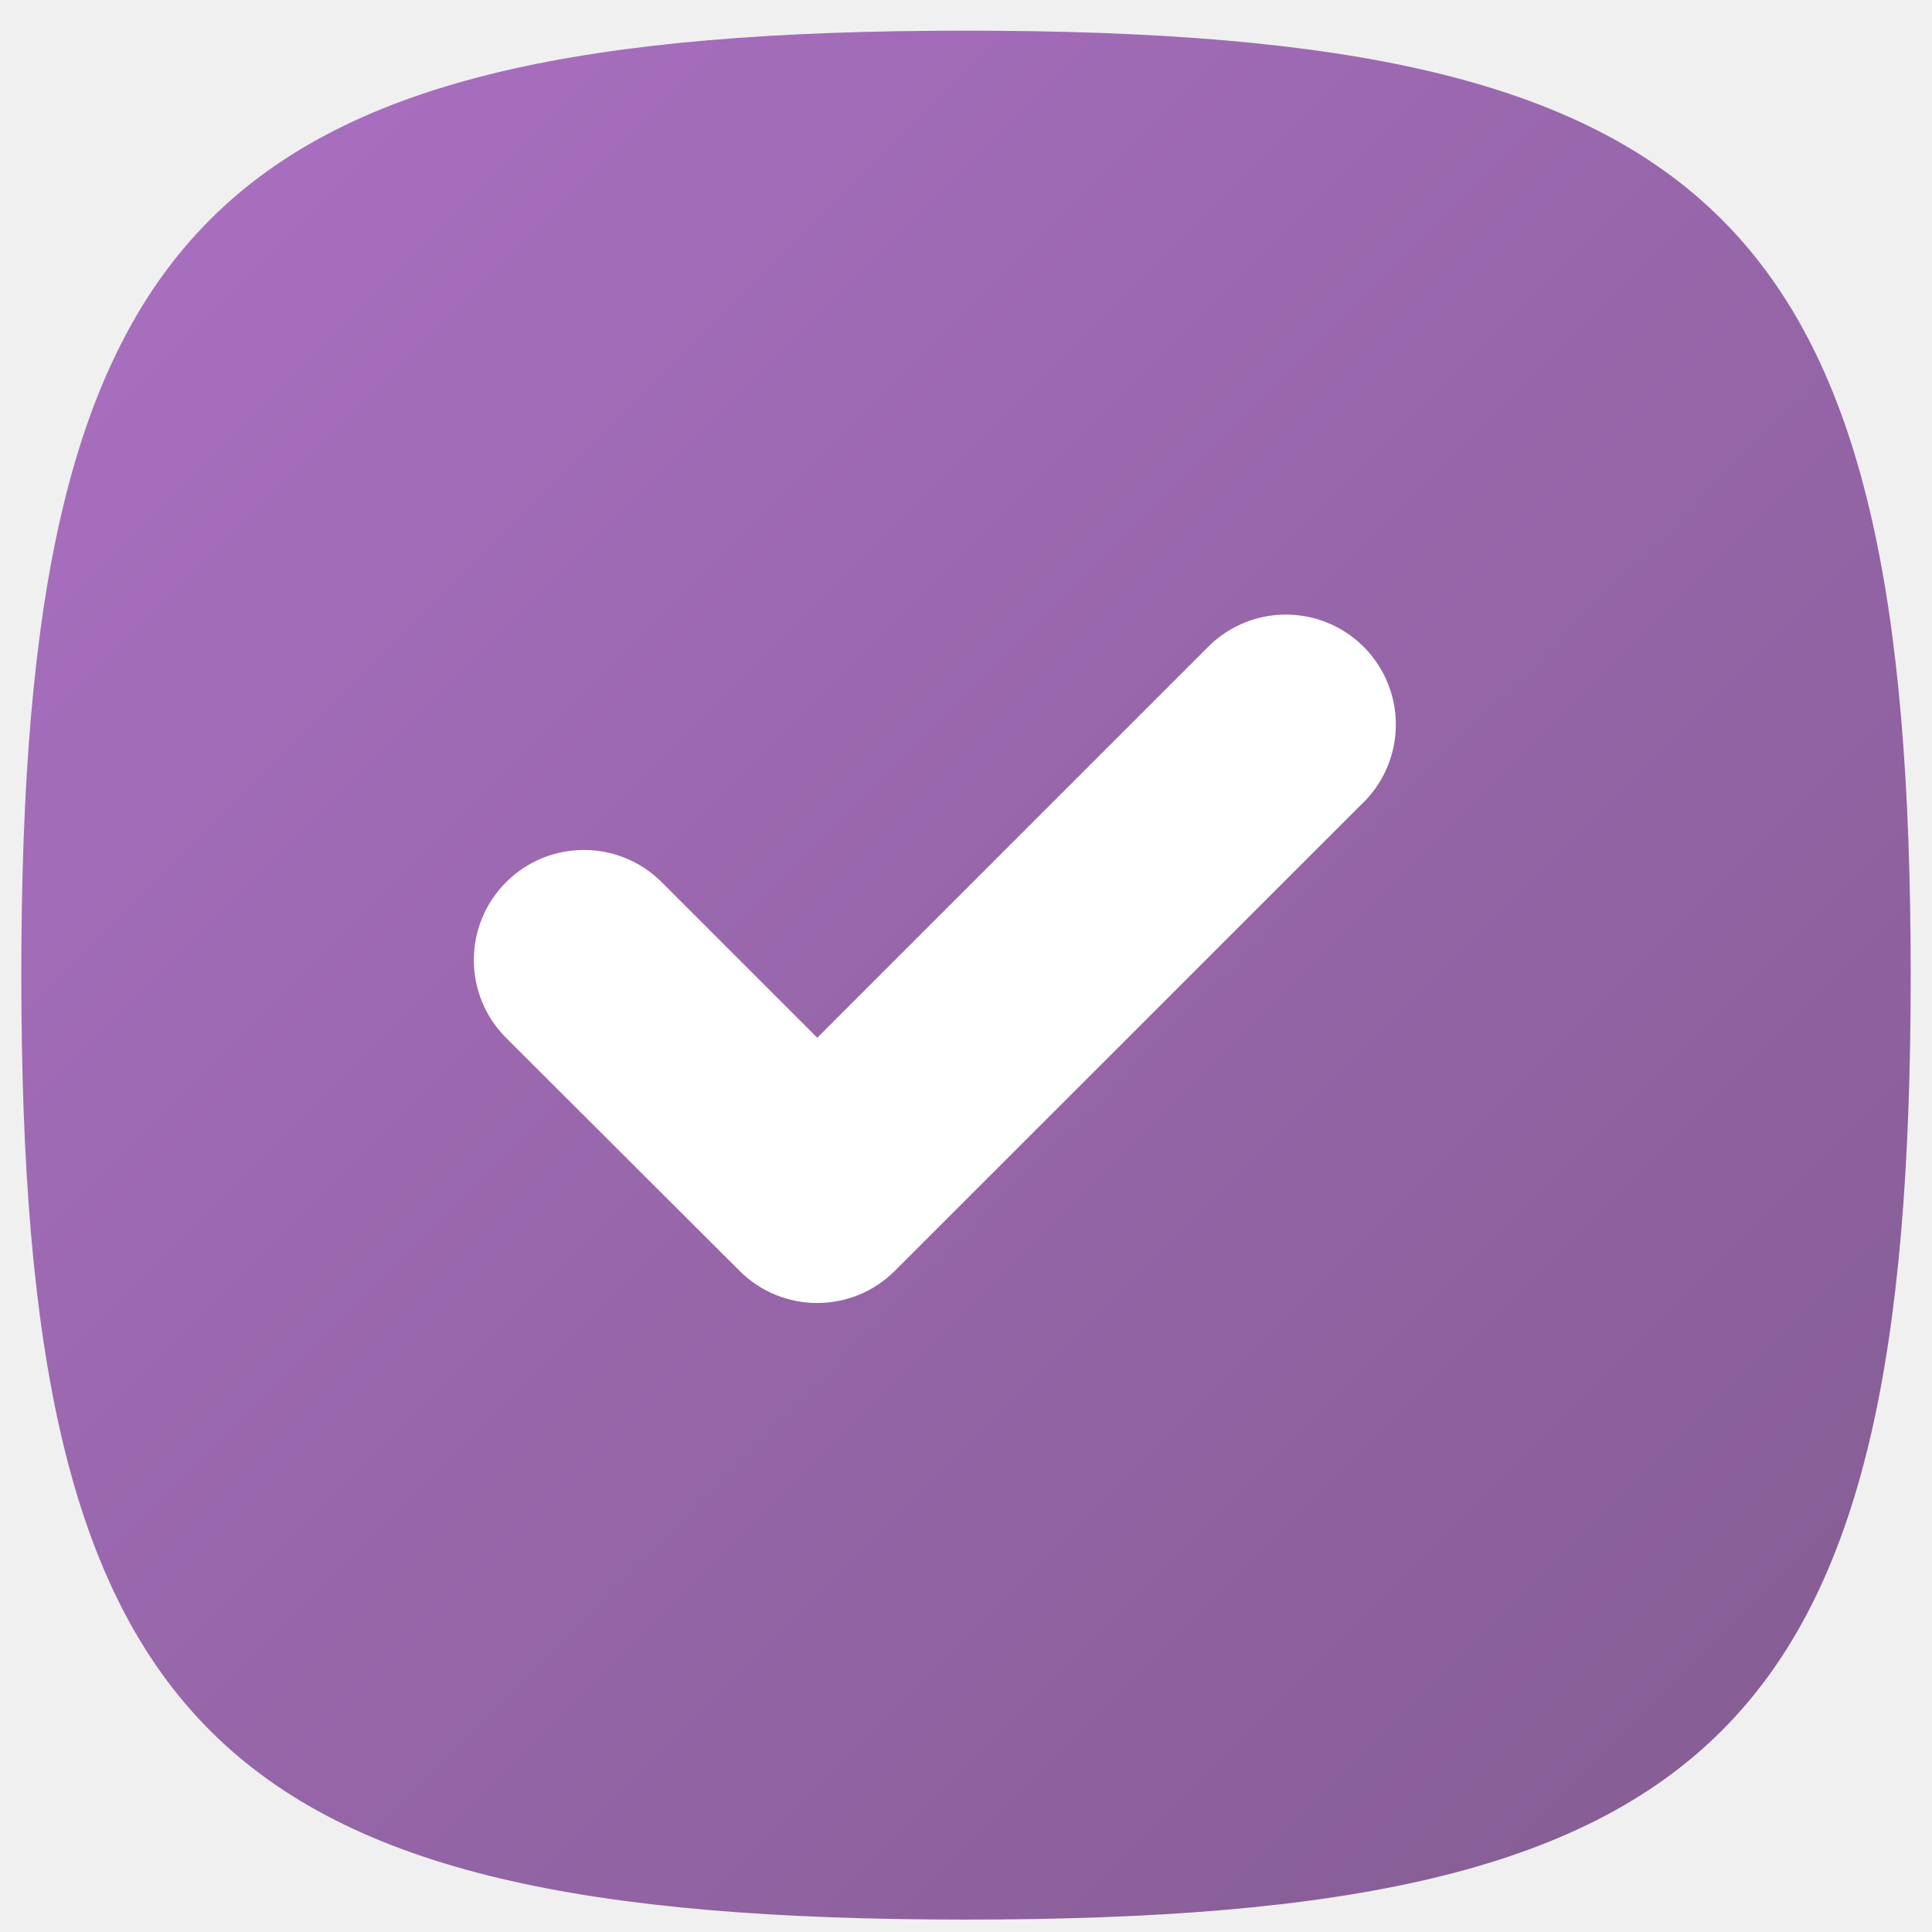
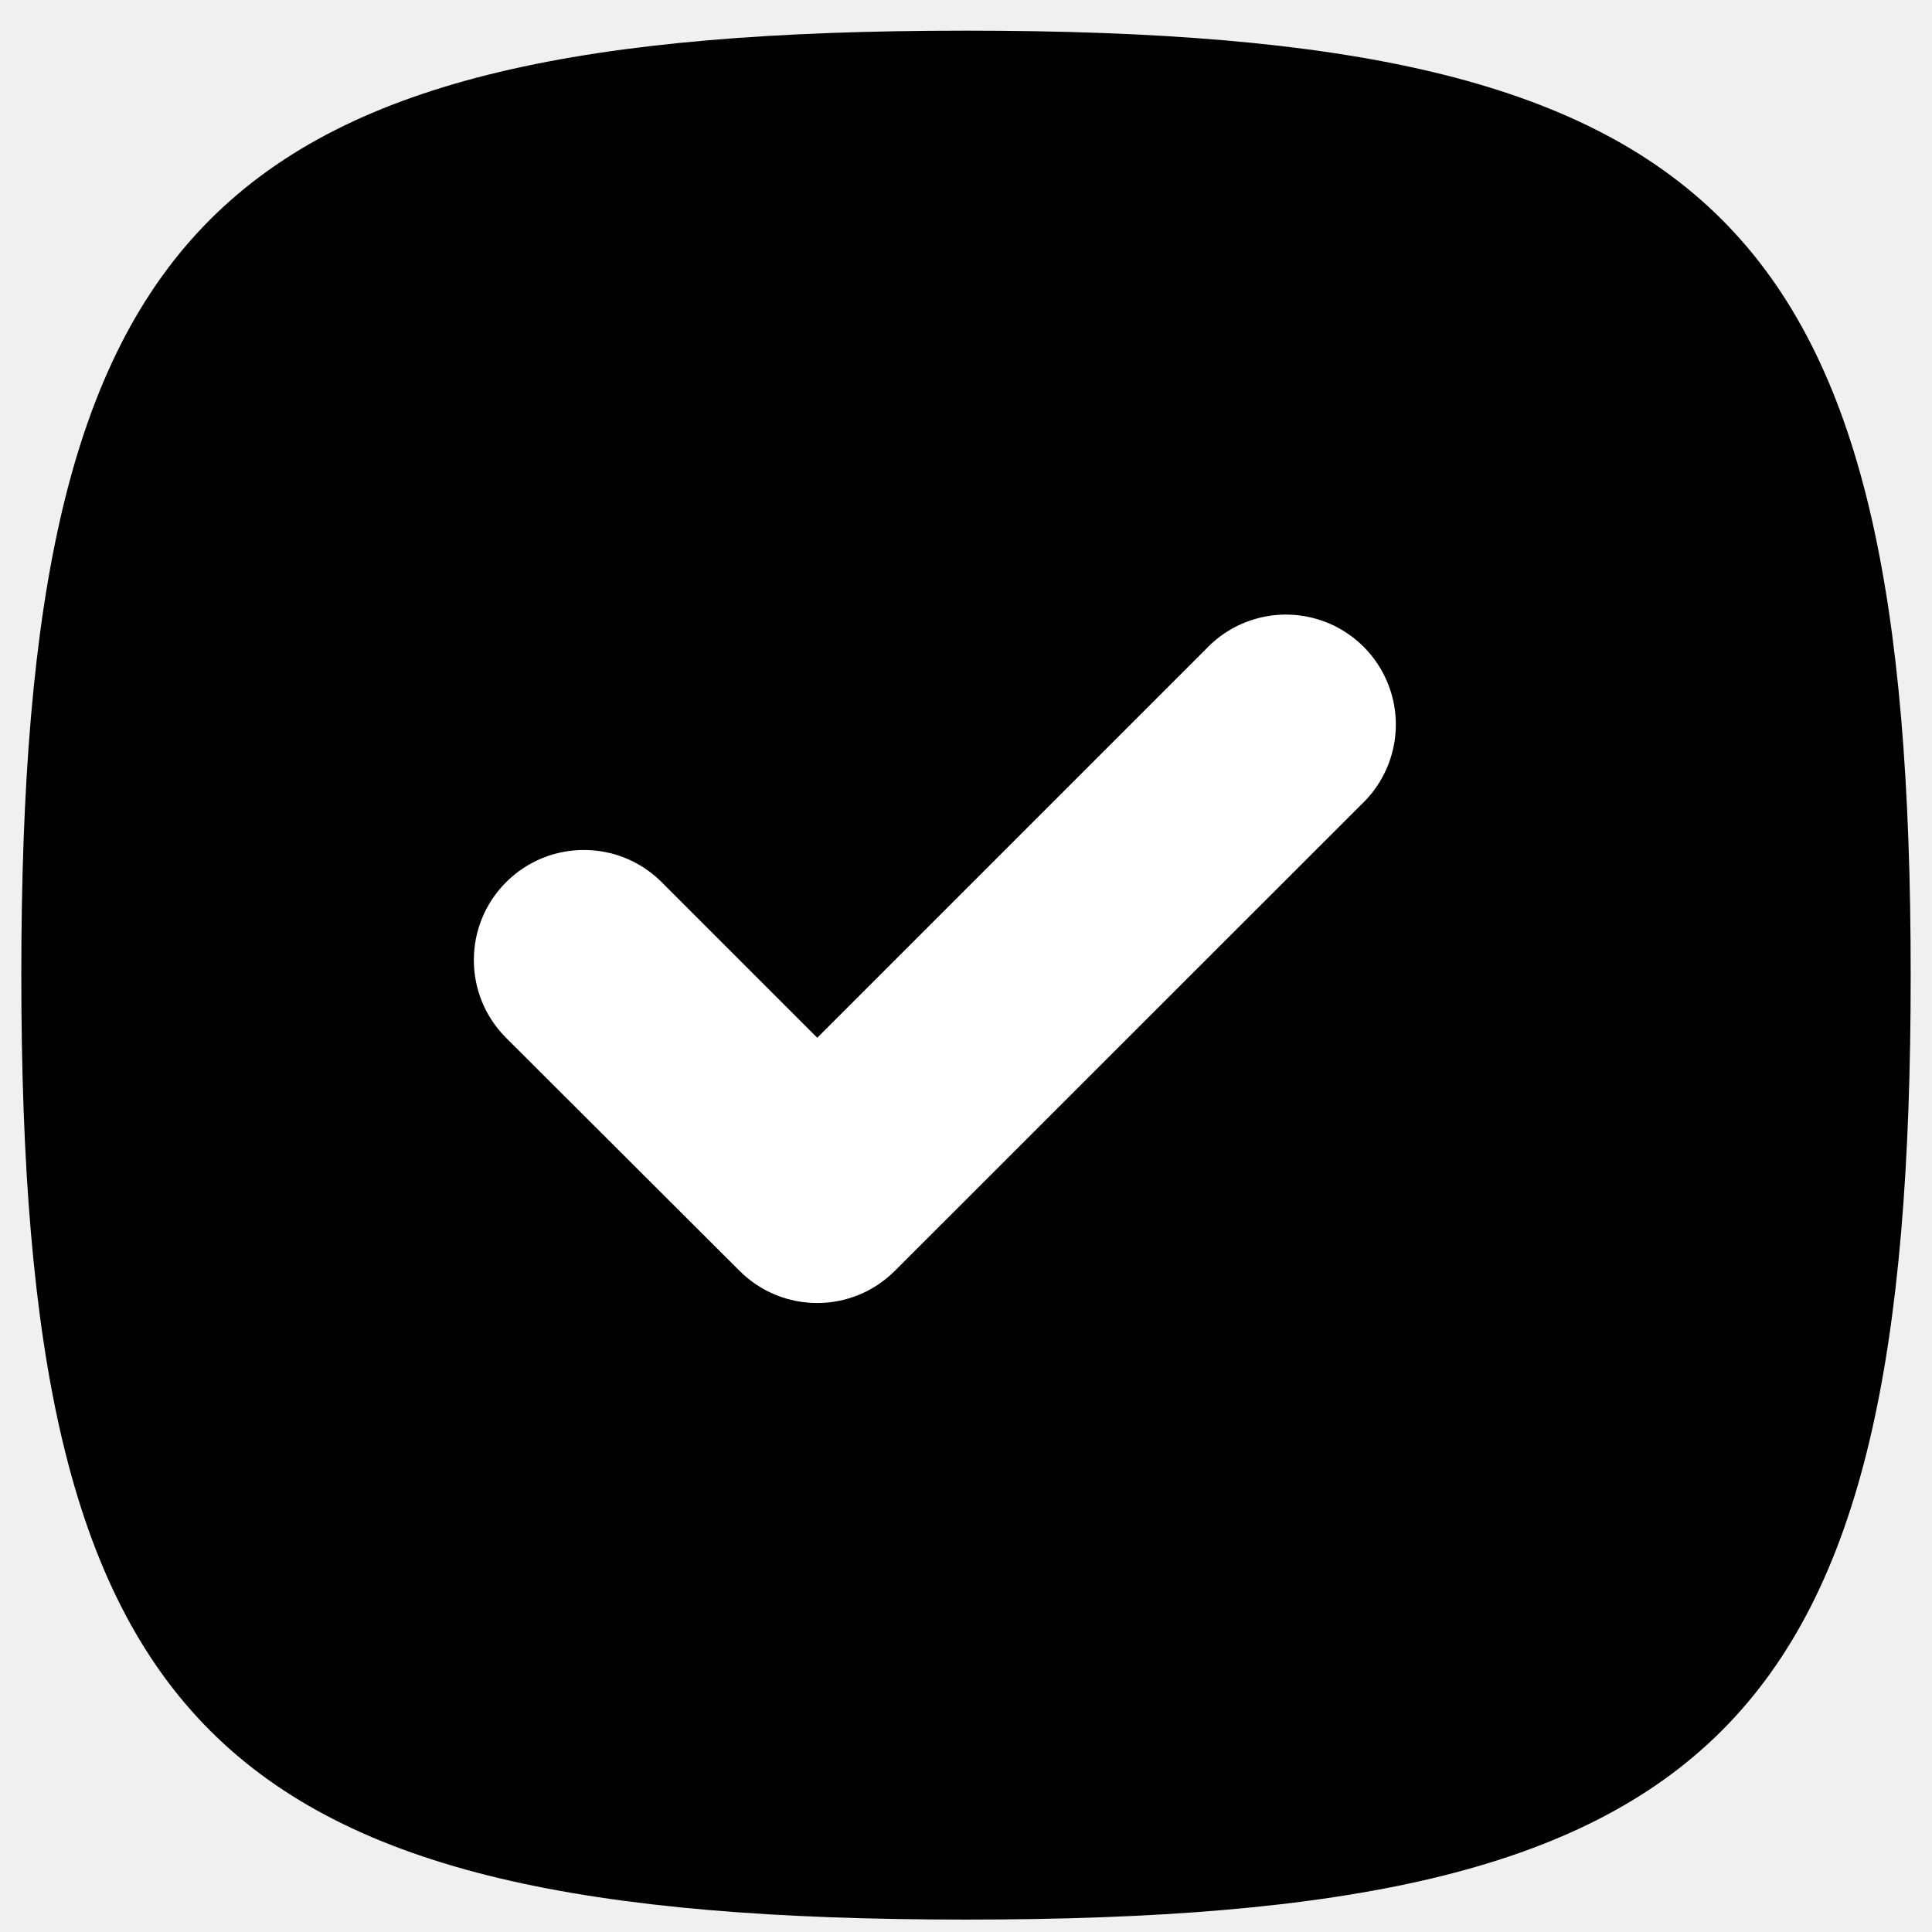
<svg xmlns="http://www.w3.org/2000/svg" id="Main_Art" data-name="Main Art" viewBox="0 0 126 126">
  <defs>
    <linearGradient id="linear-gradient" x1="13.71" y1="14.3" x2="112.29" y2="112.87" gradientUnits="userSpaceOnUse">
      <stop offset="0" stop-color="#a76ebe" />
      <stop offset="1" stop-color="#875e96" />
    </linearGradient>
  </defs>
-   <path d="M63,2C13.71,2,1.39,14.3,1.39,63.59s12.32,61.6,61.61,61.6,61.61-12.32,61.61-61.6S112.29,2,63,2Z" style="fill:url(#linear-gradient)" />
-   <path d="M88.77,52.48,58.36,82.88a7.16,7.16,0,0,1-10.13,0L33,67.68A7.17,7.17,0,0,1,43.16,57.54L53.3,67.68,78.64,42.34A7.17,7.17,0,1,1,88.77,52.48Z" style="fill:#fff" />
+   <path d="M63,2C13.71,2,1.39,14.3,1.39,63.59s12.32,61.6,61.61,61.6,61.61-12.32,61.61-61.6S112.29,2,63,2Z" />
+   <path d="M88.77,52.48,58.36,82.88a7.16,7.16,0,0,1-10.13,0L33,67.68A7.17,7.17,0,0,1,43.16,57.54L53.3,67.68,78.64,42.34A7.17,7.17,0,1,1,88.77,52.48Z" style="fill:#fff;" />
</svg>
